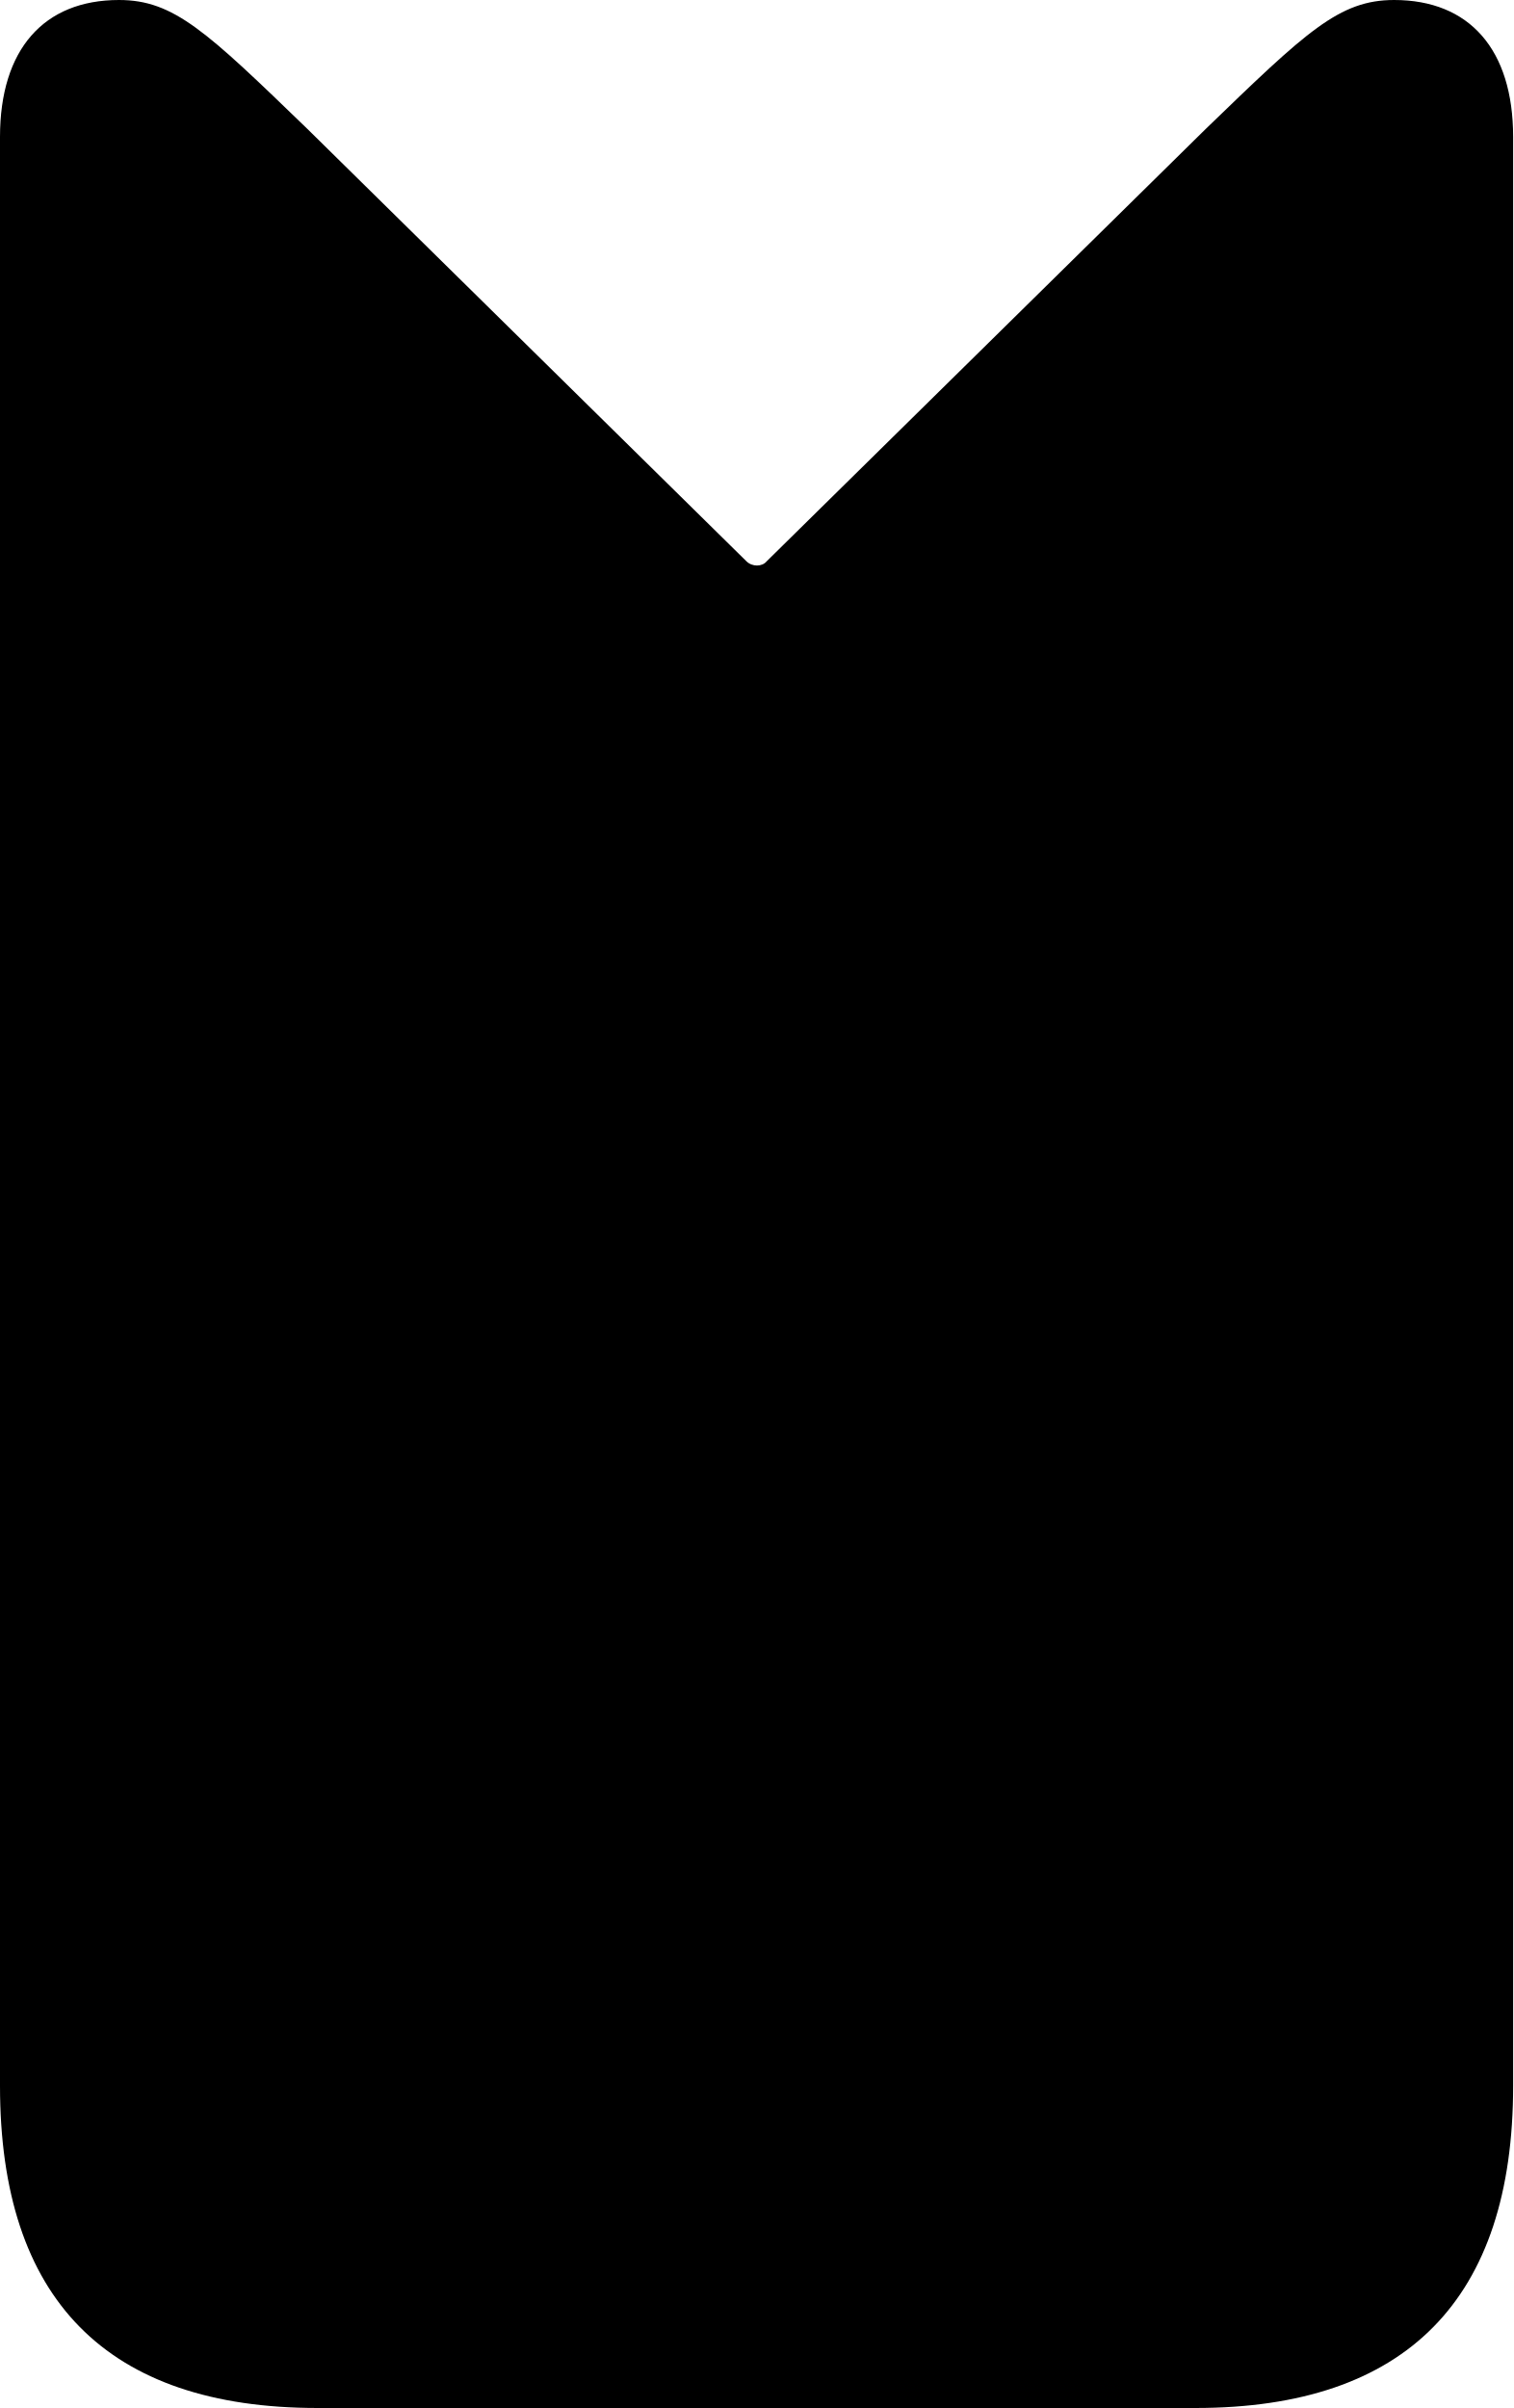
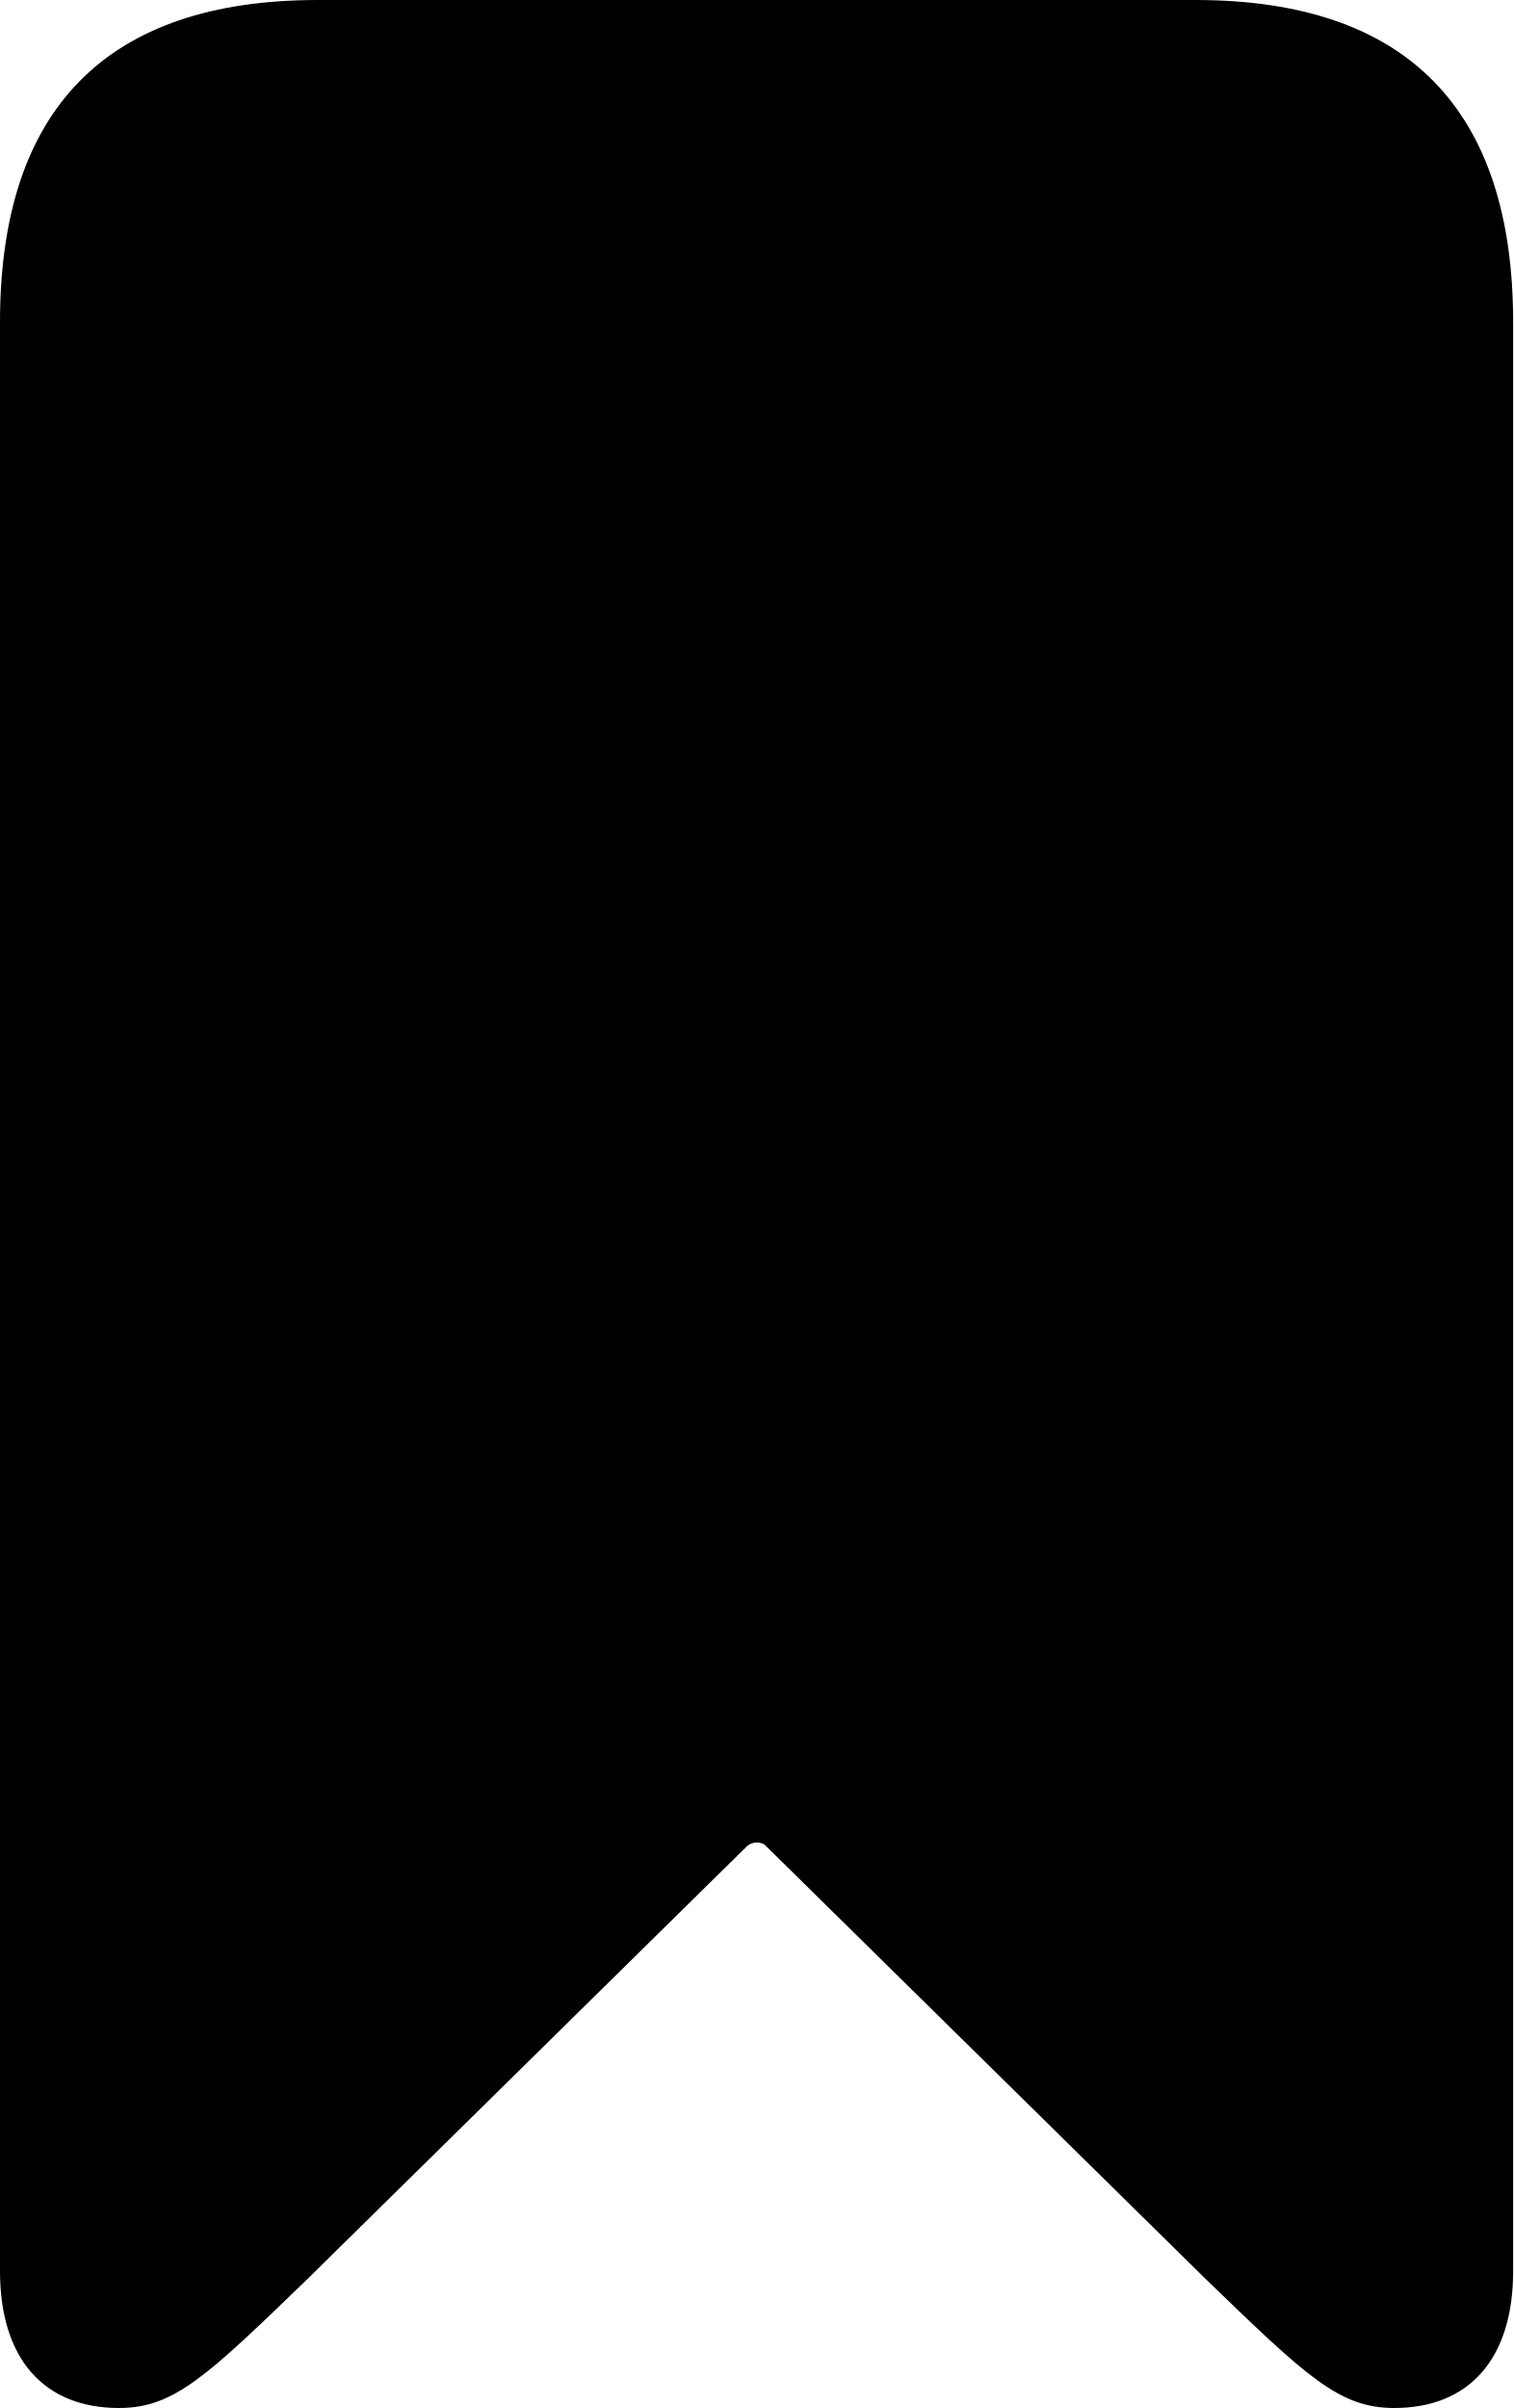
<svg xmlns="http://www.w3.org/2000/svg" viewBox="0 0 131.641 209.472">
-   <path fill-rule="nonzero" d="M10.352 0 C15.137 0 17.969 2.734 26.758 11.23 L64.941 48.828 C65.43 49.316 66.308 49.316 66.699 48.828 L104.883 11.23 C113.672 2.734 116.504 0 121.289 0 C127.832 0 131.641 4.297 131.641 11.914 L131.641 181.445 C131.641 200 122.363 209.472 104.004 209.472 L27.637 209.472 C9.277 209.472 0 200 0 181.445 L0 11.914 C0 4.297 3.809 0 10.352 0 Z" fill="black" />
+   <g transform="translate(0,209.4724) scale(1,-1)">
+     <path fill-rule="nonzero" d="M10.352 0 C15.137 0 17.969 2.734 26.758 11.23 L64.941 48.828 C65.43 49.316 66.308 49.316 66.699 48.828 L104.883 11.23 C113.672 2.734 116.504 0 121.289 0 C127.832 0 131.641 4.297 131.641 11.914 L131.641 181.445 C131.641 200 122.363 209.472 104.004 209.472 L27.637 209.472 C9.277 209.472 0 200 0 181.445 L0 11.914 C0 4.297 3.809 0 10.352 0 Z" fill="black" />
+   </g>
</svg>
